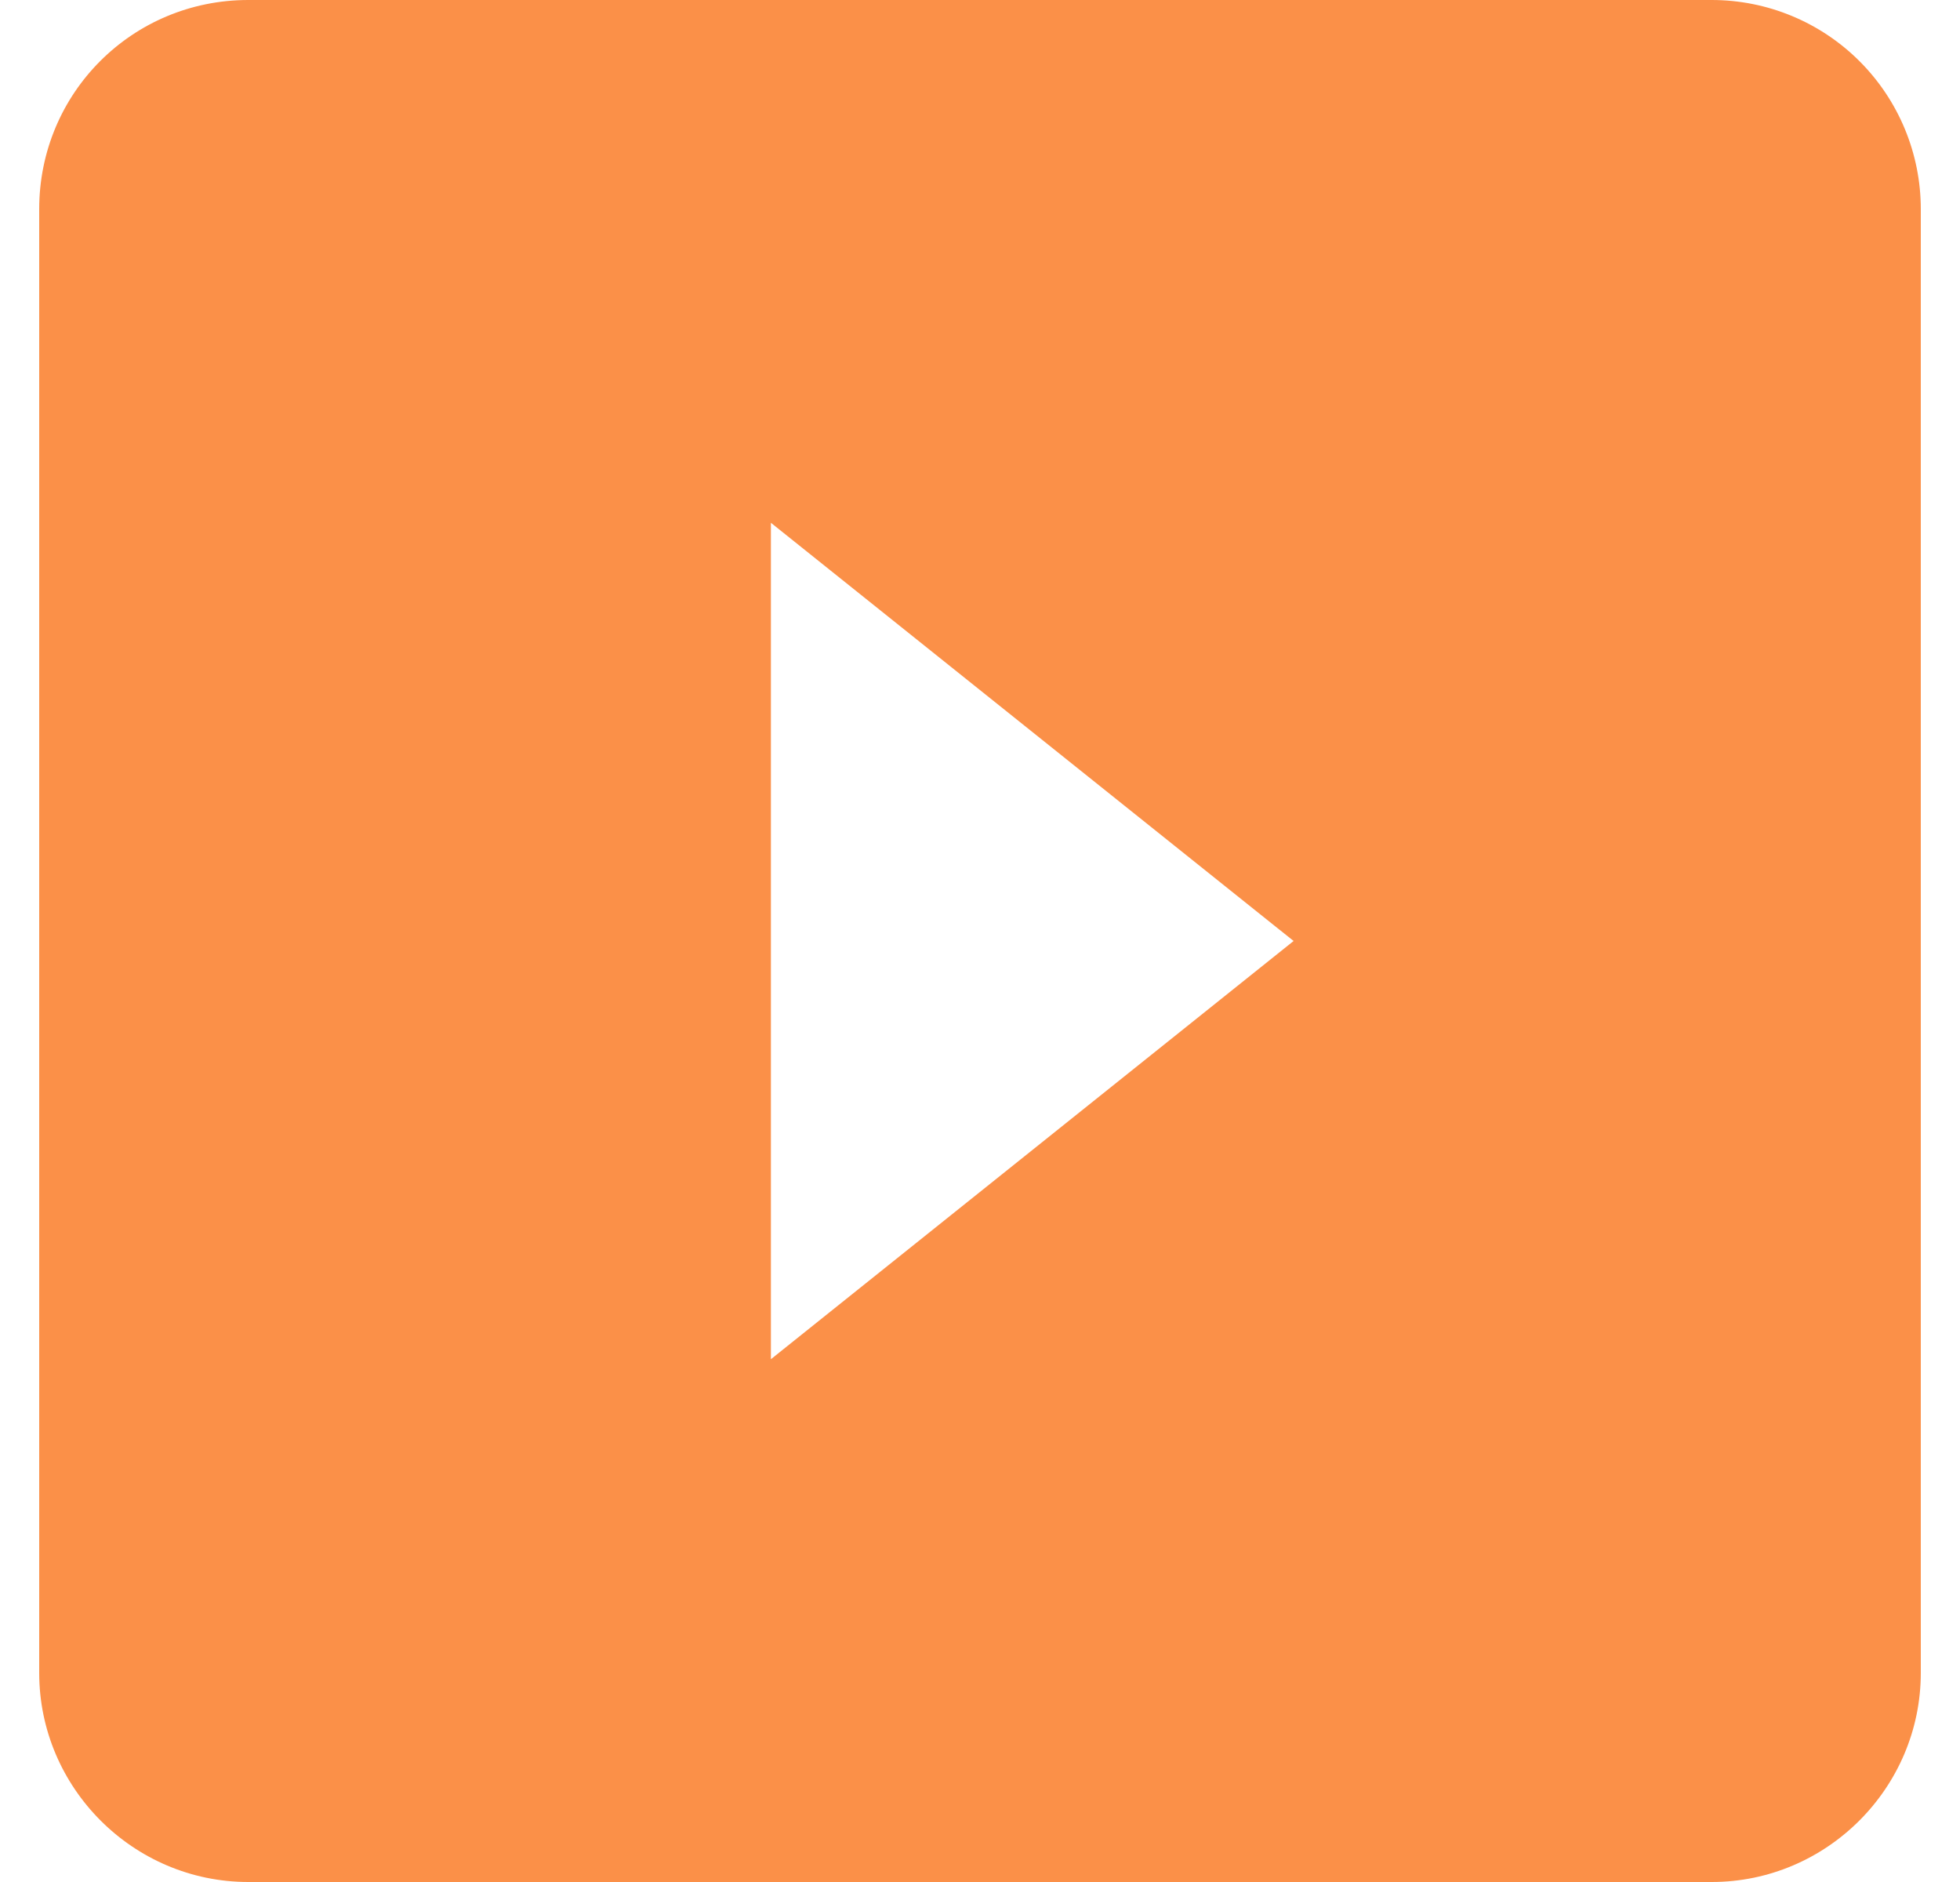
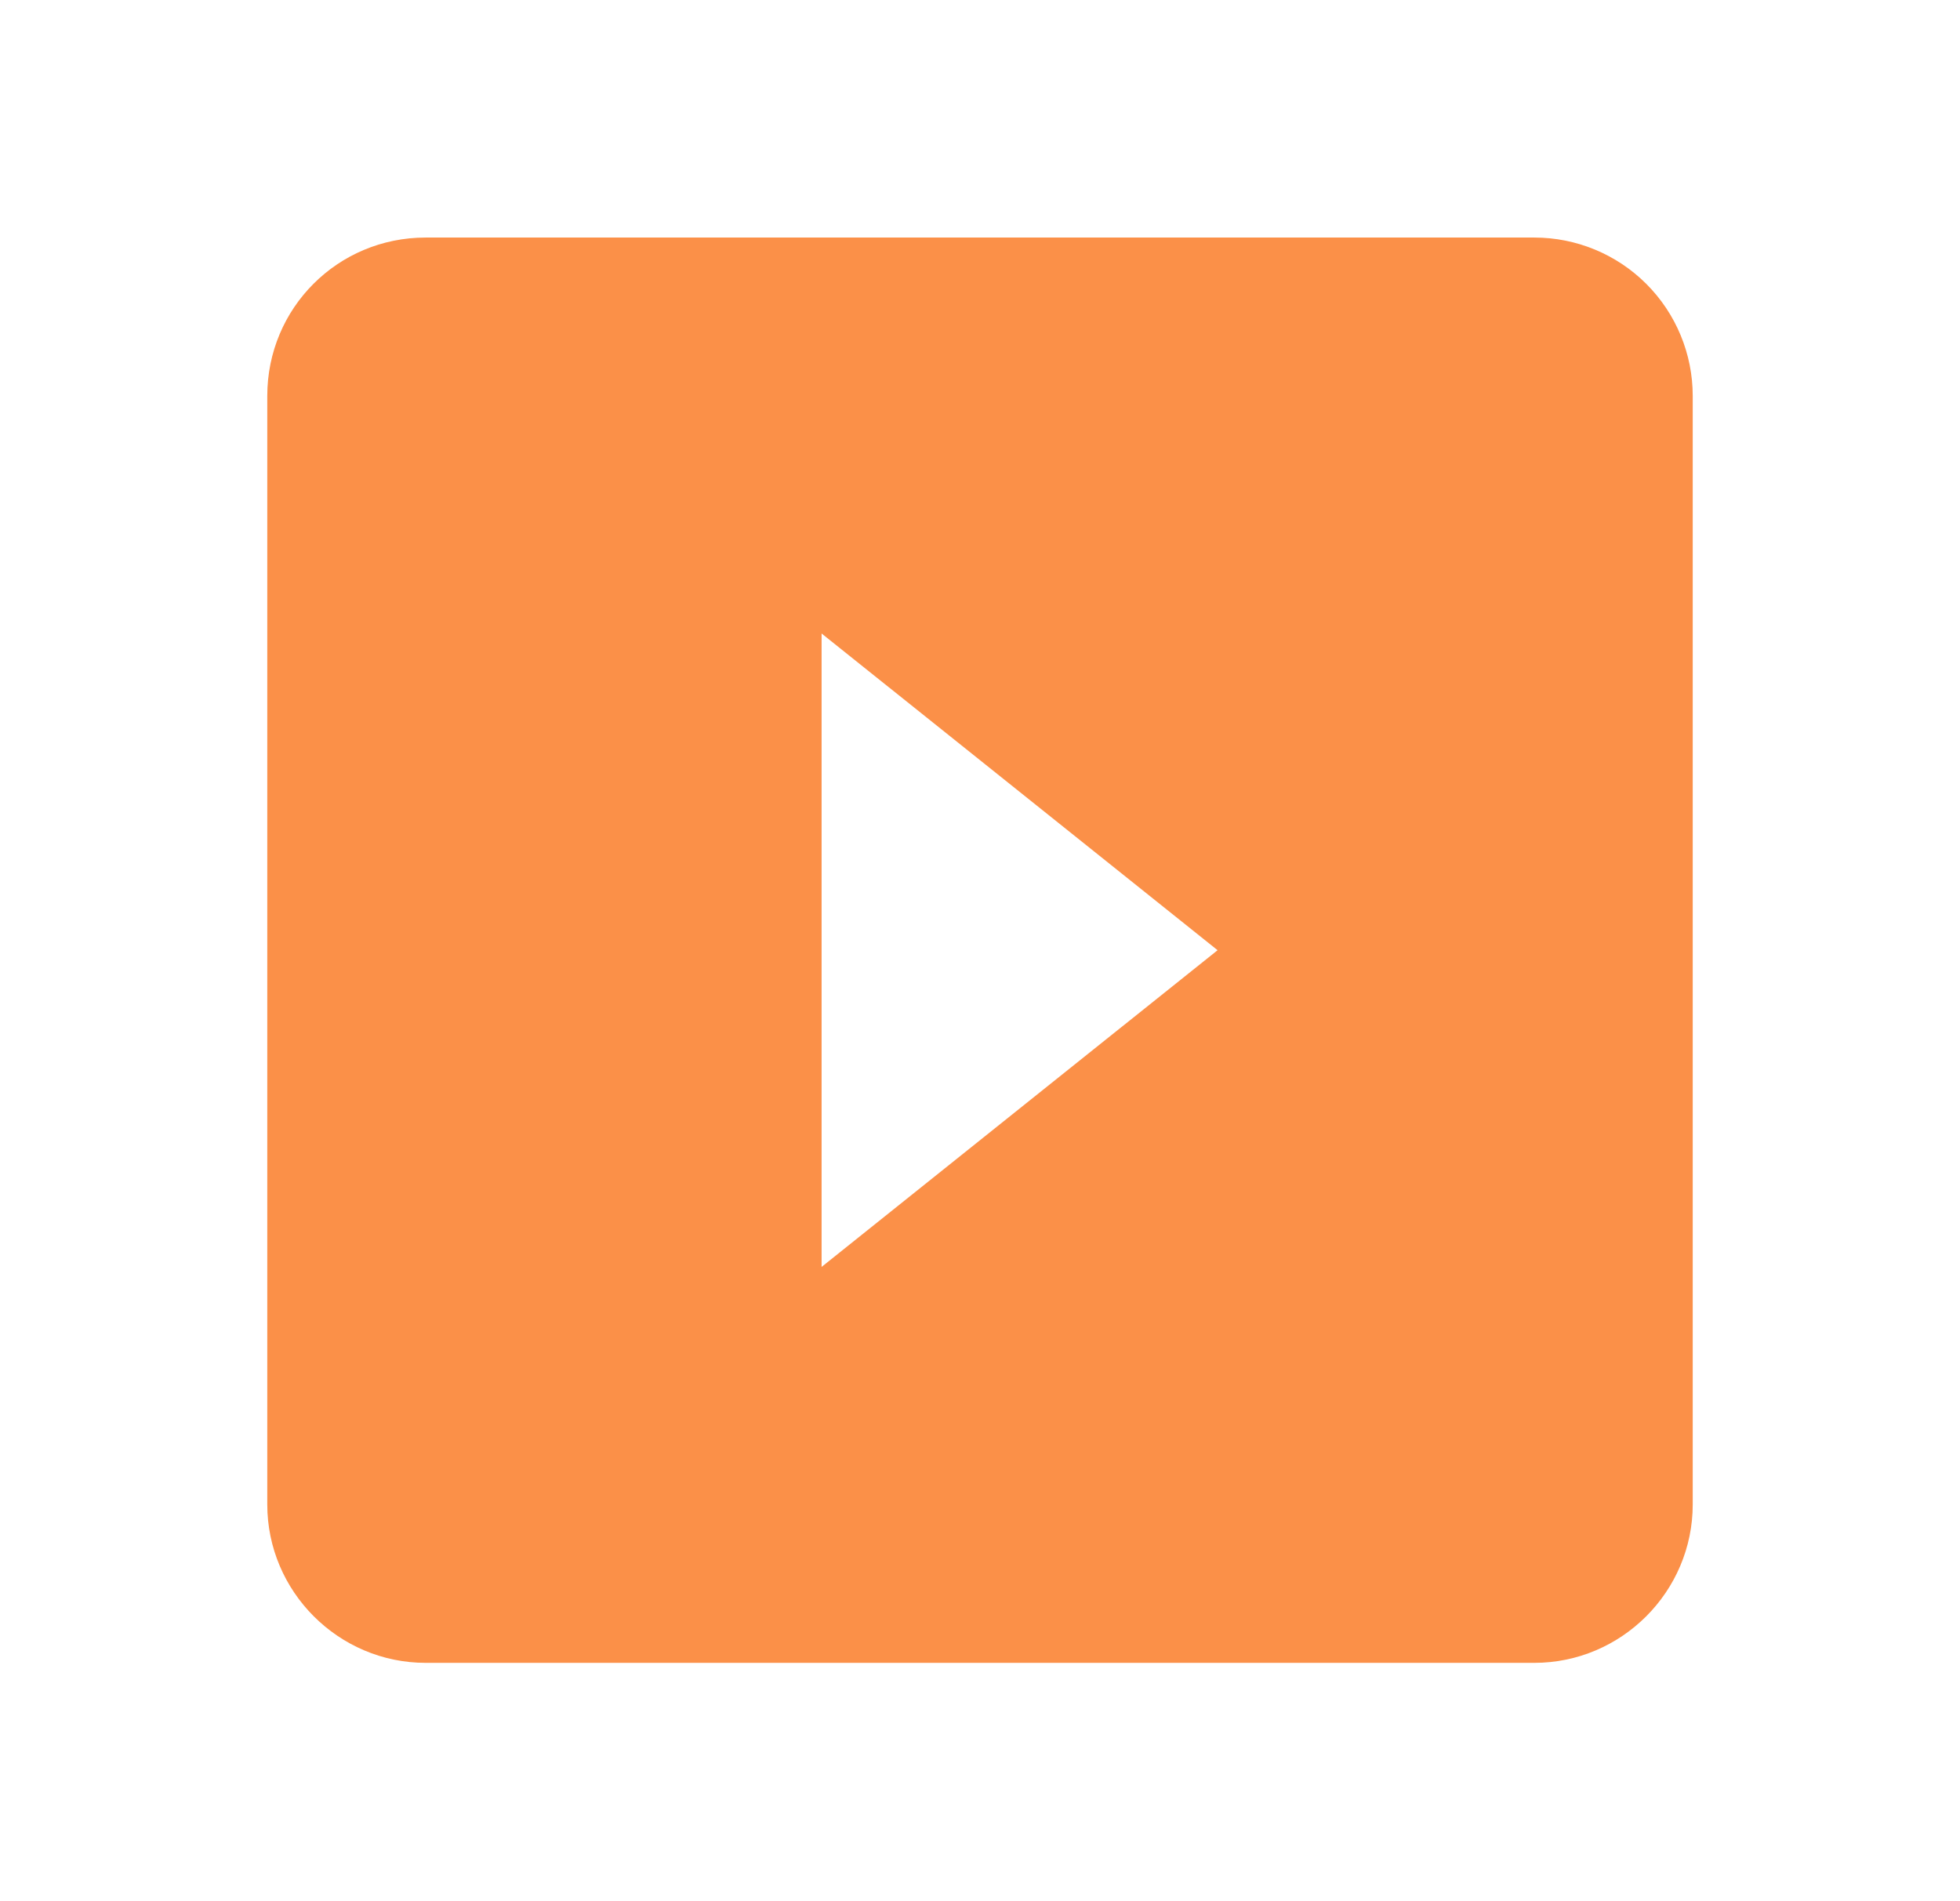
- <svg xmlns="http://www.w3.org/2000/svg" width="25" height="24" viewBox="0 0 25 24" fill="none">
-   <path d="M21.833 0H3.167C1.687 0 0.5 1.187 0.5 2.667V21.333C0.5 22.8 1.7 24 3.167 24H21.833C23.3 24 24.5 22.8 24.5 21.333V2.667C24.5 1.959 24.219 1.281 23.719 0.781C23.219 0.281 22.541 0 21.833 0ZM9.833 17.333V6.667L16.5 12" fill="#FB9048" />
+ <svg xmlns="http://www.w3.org/2000/svg" width="33" height="32" viewBox="0 0 33 32" fill="none">
+   <path d="M25.833 4H7.167C5.687 4 4.5 5.187 4.5 6.667V25.333C4.5 26.8 5.7 28 7.167 28H25.833C27.3 28 28.5 26.8 28.5 25.333V6.667C28.5 5.959 28.219 5.281 27.719 4.781C27.219 4.281 26.541 4 25.833 4ZM13.833 21.333V10.667L20.5 16" fill="#FB9048" />
</svg>
